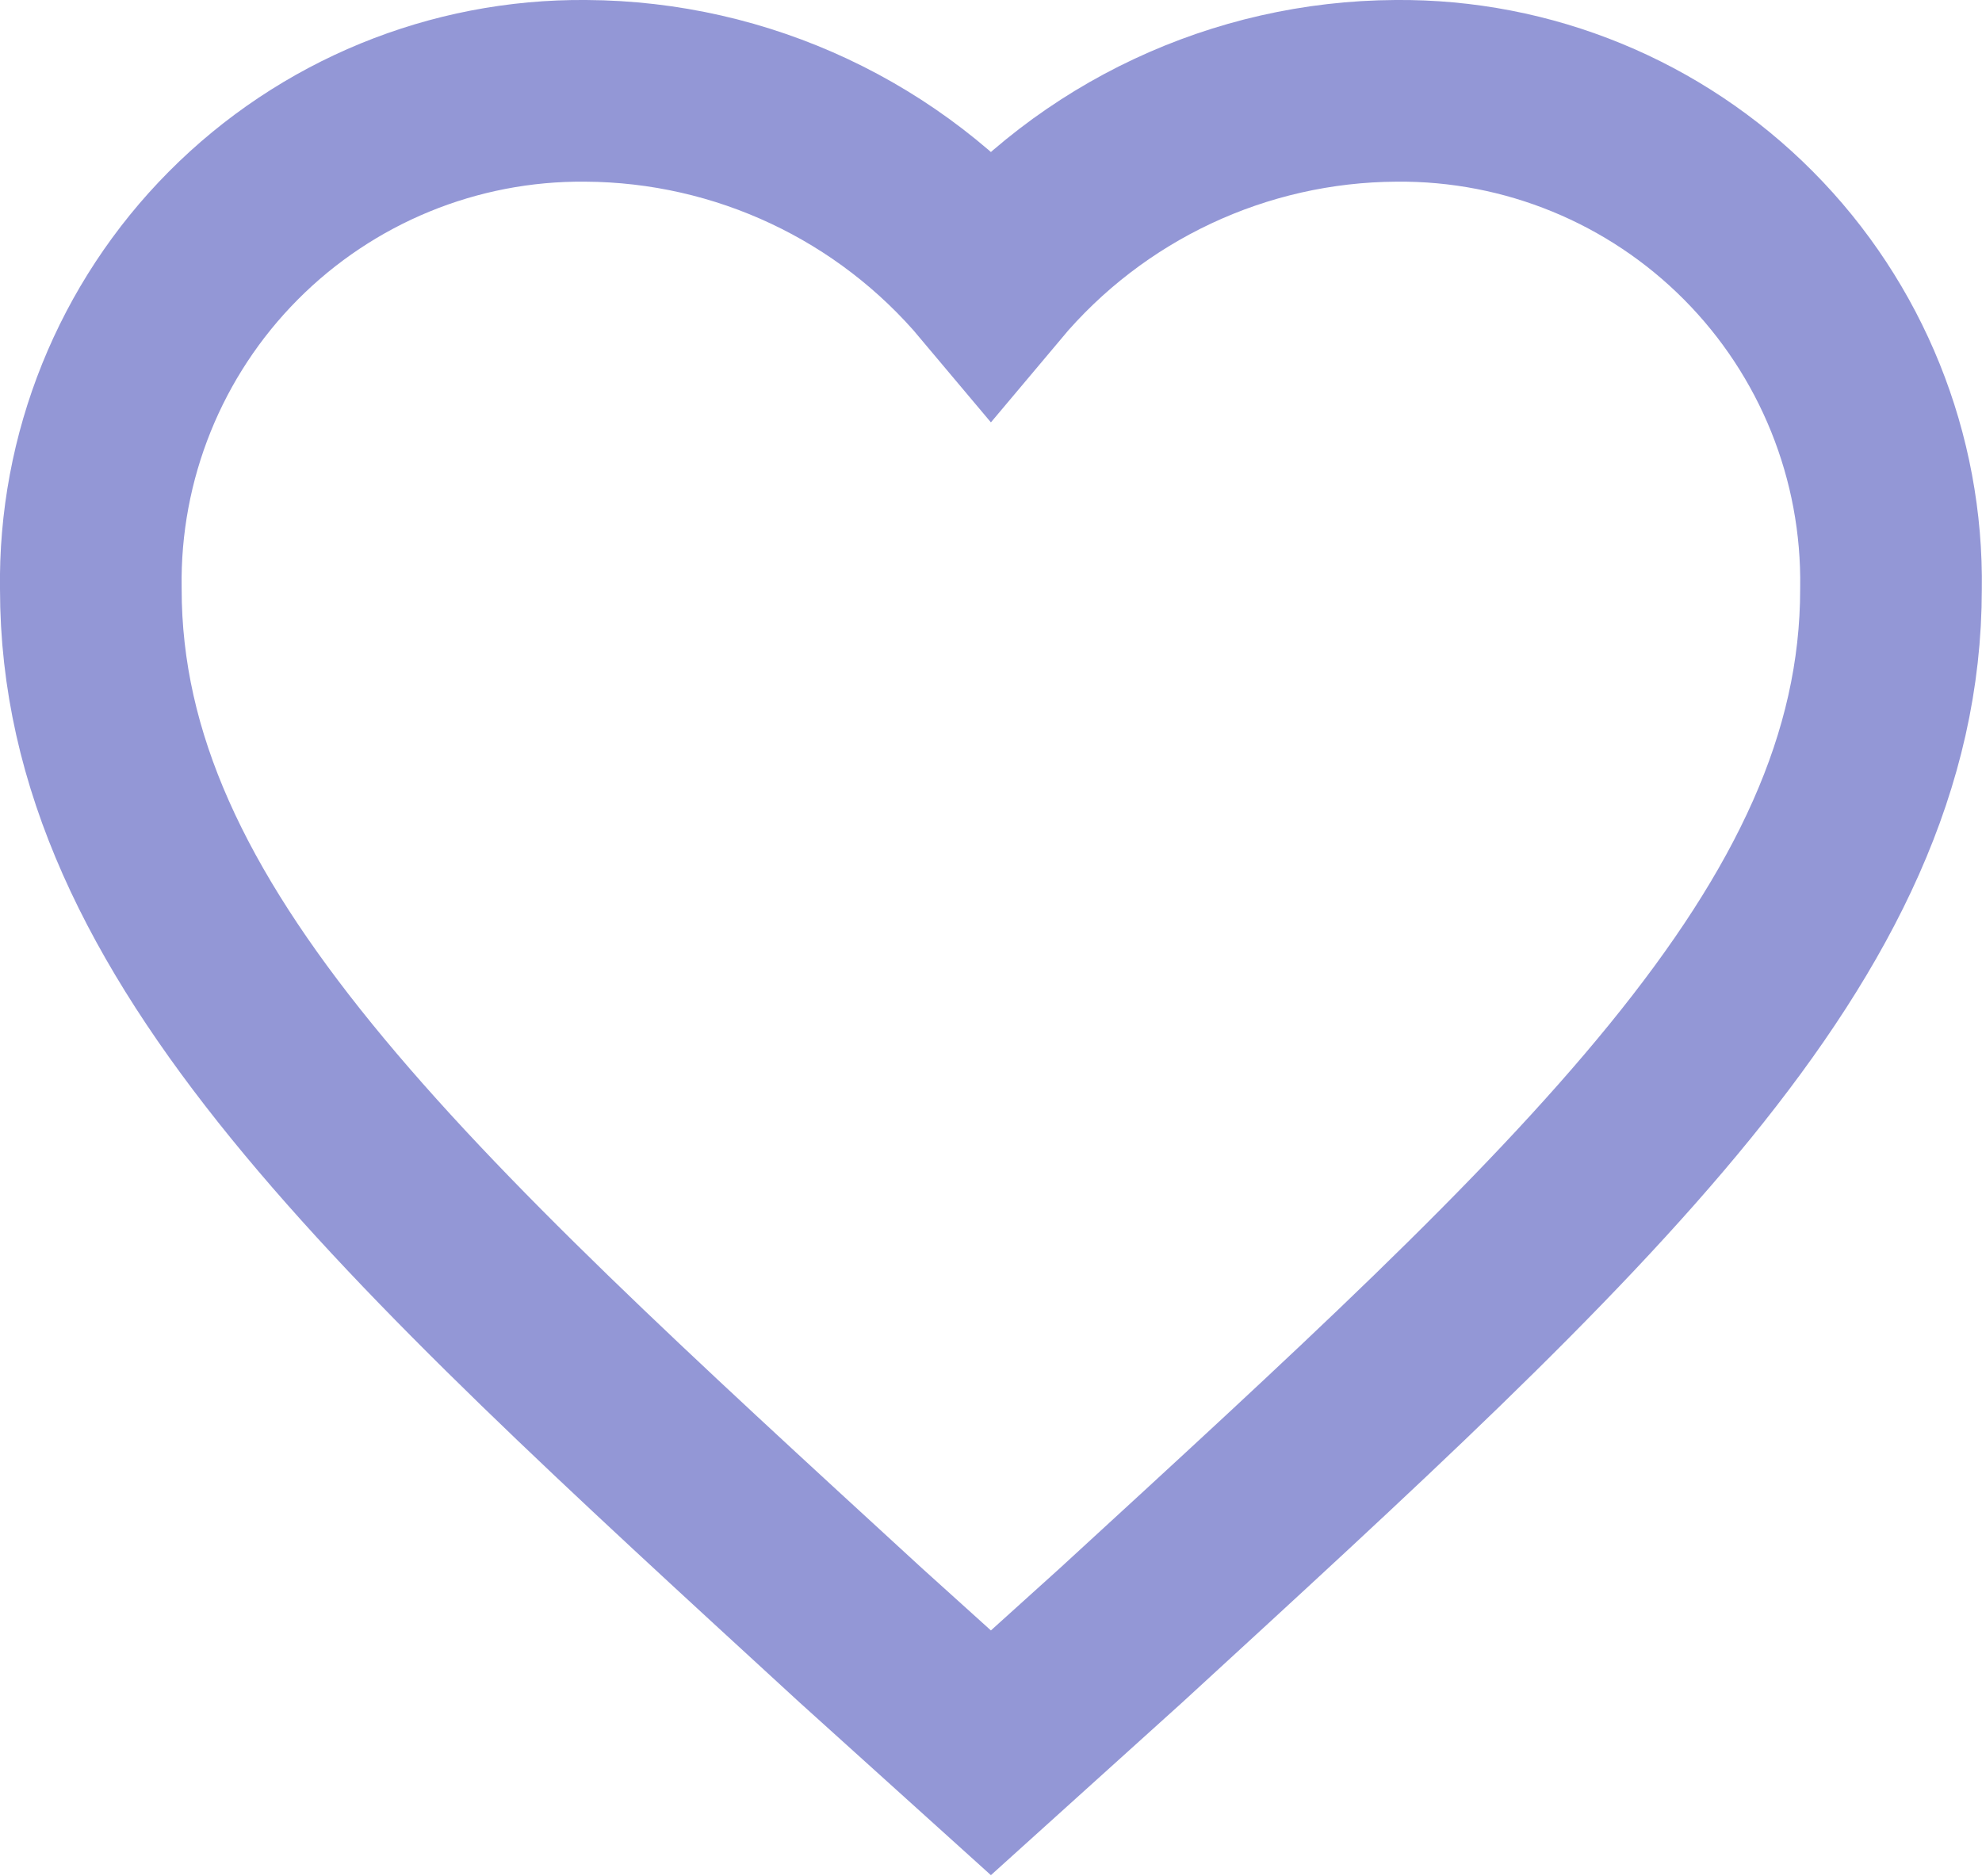
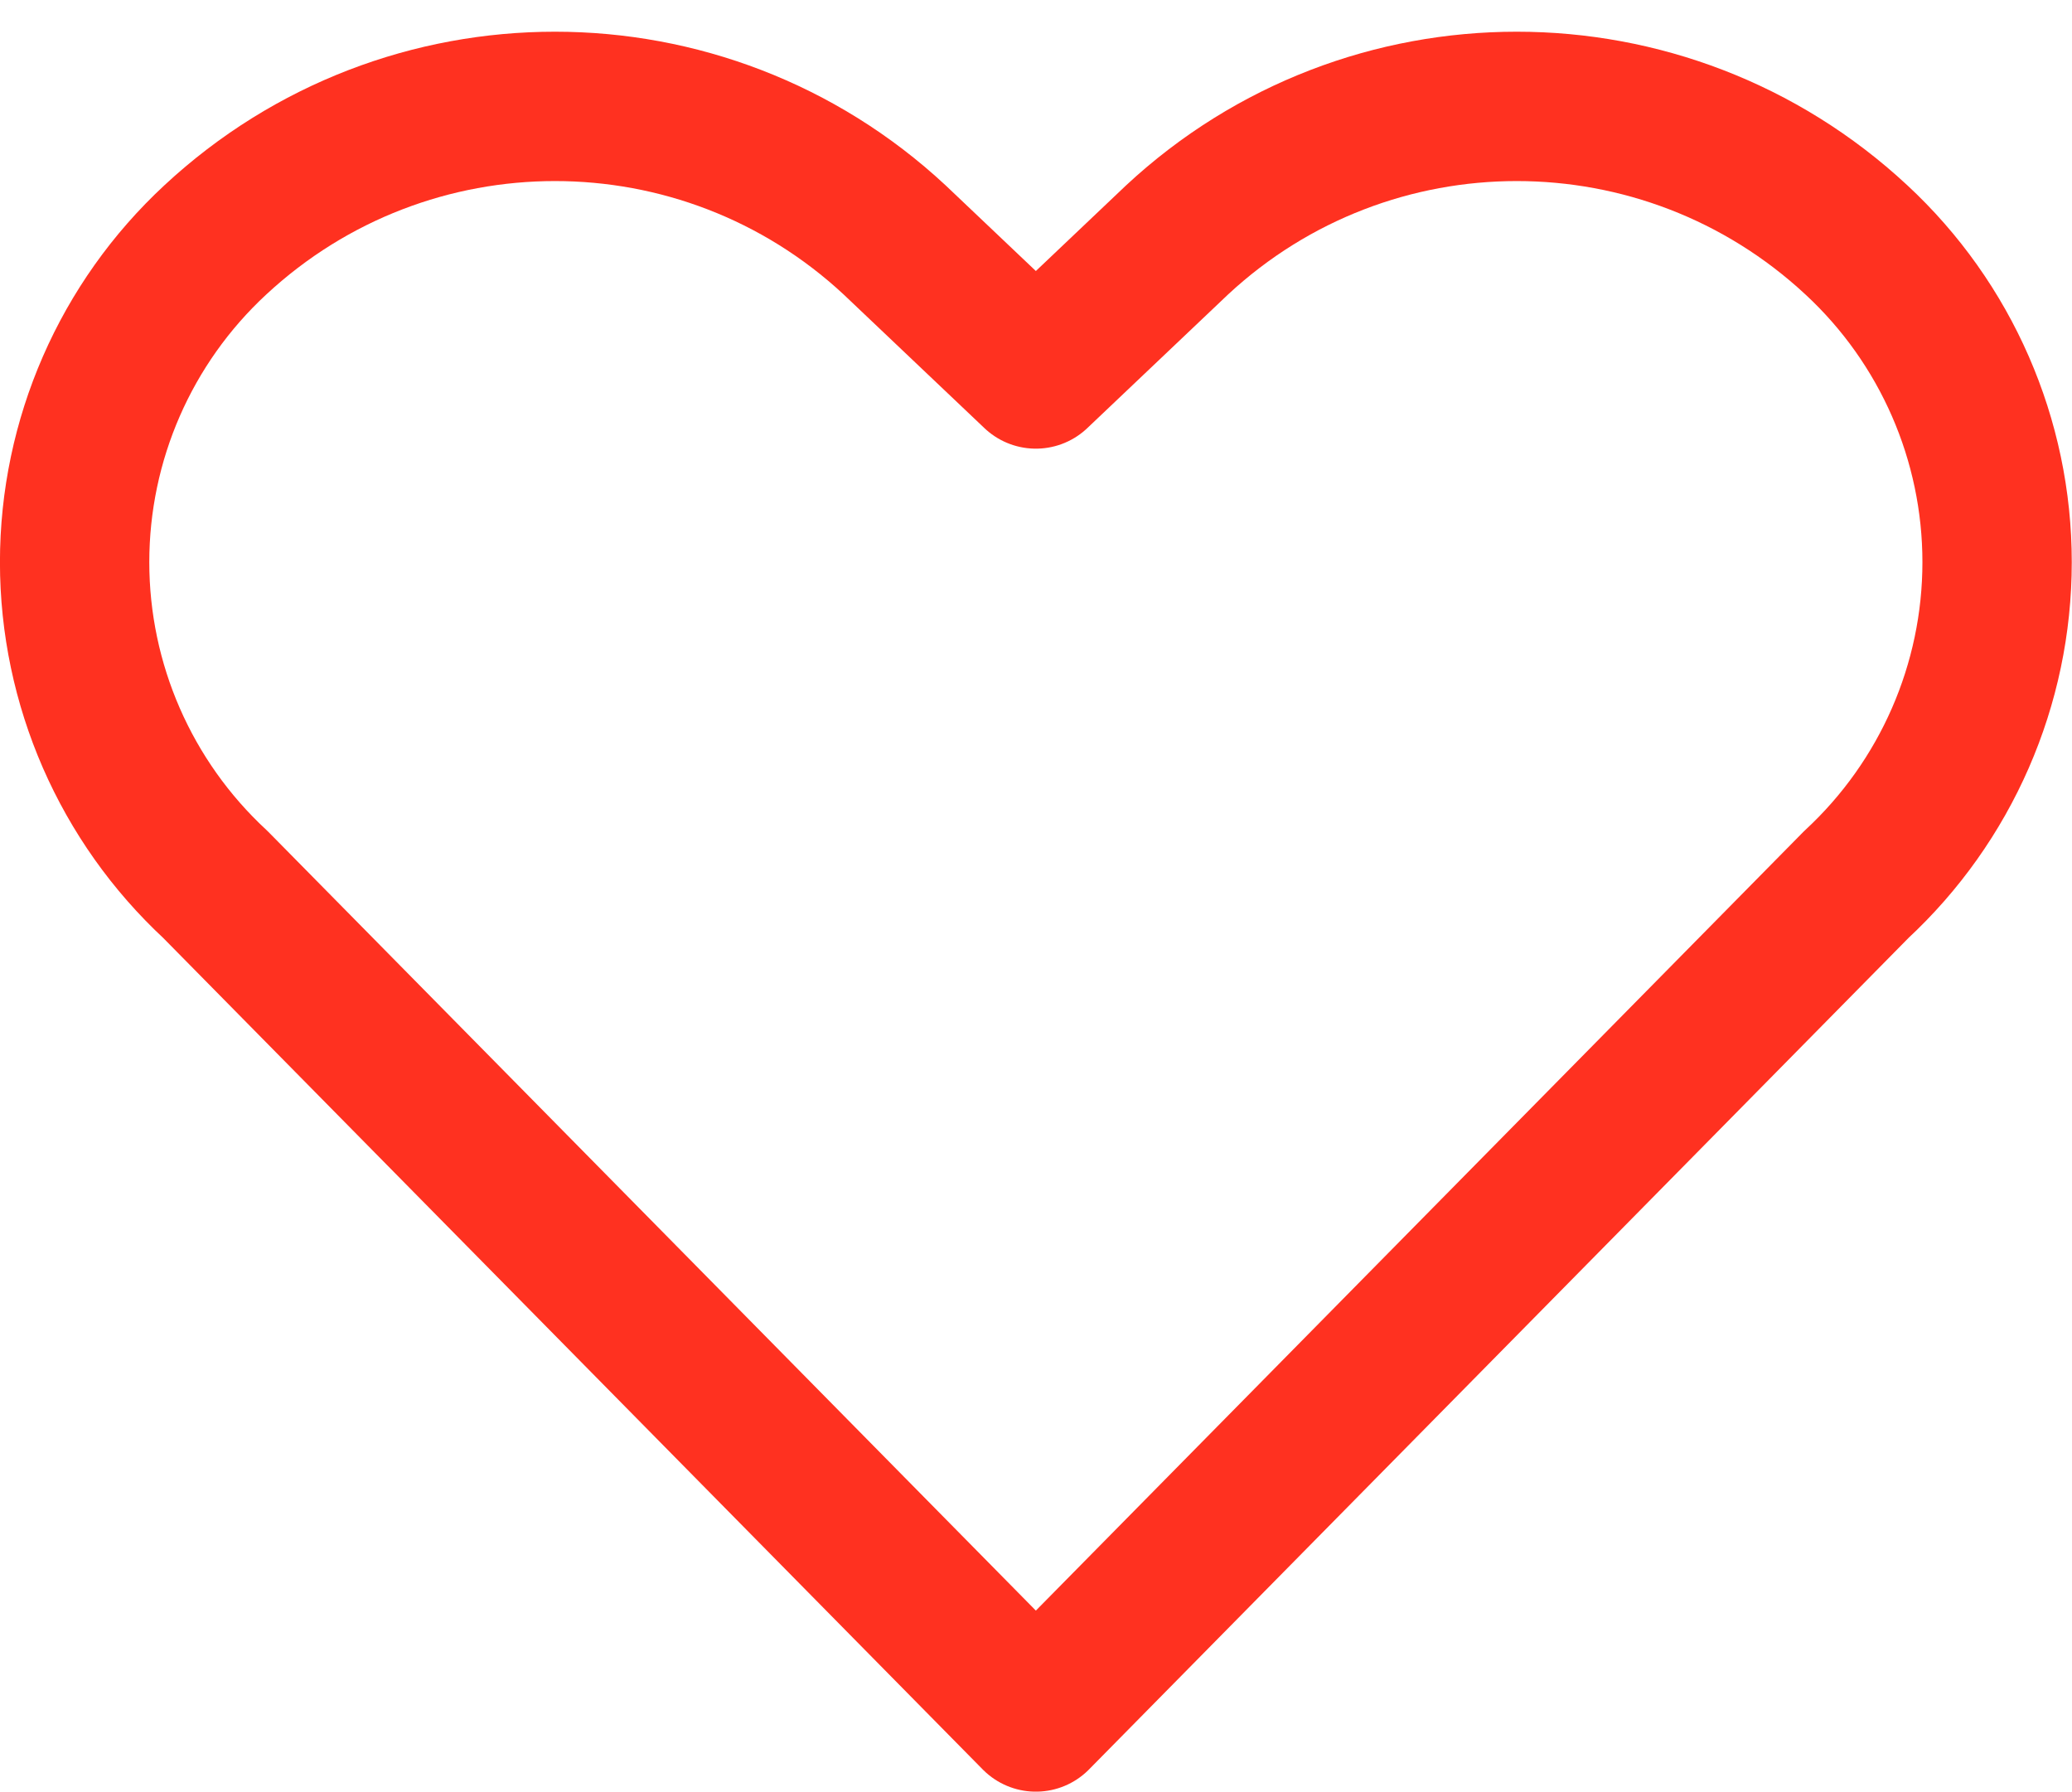
- <svg xmlns="http://www.w3.org/2000/svg" width="10.911" height="10.322" viewBox="0 0 10.911 10.322">
-   <path fill="none" stroke="#9397d6" d="M8.33 13.648L7.612 13C5.06 10.657 3.375 9.136 3.375 7.242A2.7 2.7 0 0 1 6.1 4.5a2.931 2.931 0 0 1 2.23 1.047A2.931 2.931 0 0 1 10.56 4.5a2.7 2.7 0 0 1 2.725 2.742c0 1.894-1.685 3.415-4.237 5.758z" transform="translate(-2.875 -4)" />
+ <svg xmlns="http://www.w3.org/2000/svg" width="6.937" height="5.997">
+   <path data-name="Empty Heart" d="m3480.848 490.874-.473.449-.473-.449a1.67 1.67 0 0 0-2.274 0h0a1.471 1.471 0 0 0 0 2.158l2.747 2.787 2.747-2.787a1.471 1.471 0 0 0 0-2.158h0a1.67 1.67 0 0 0-2.274 0z" transform="translate(-3476.907 -490.071)" style="fill:none;stroke:#ff3120;stroke-linecap:round;stroke-linejoin:round;stroke-width:.5px" />
</svg>
